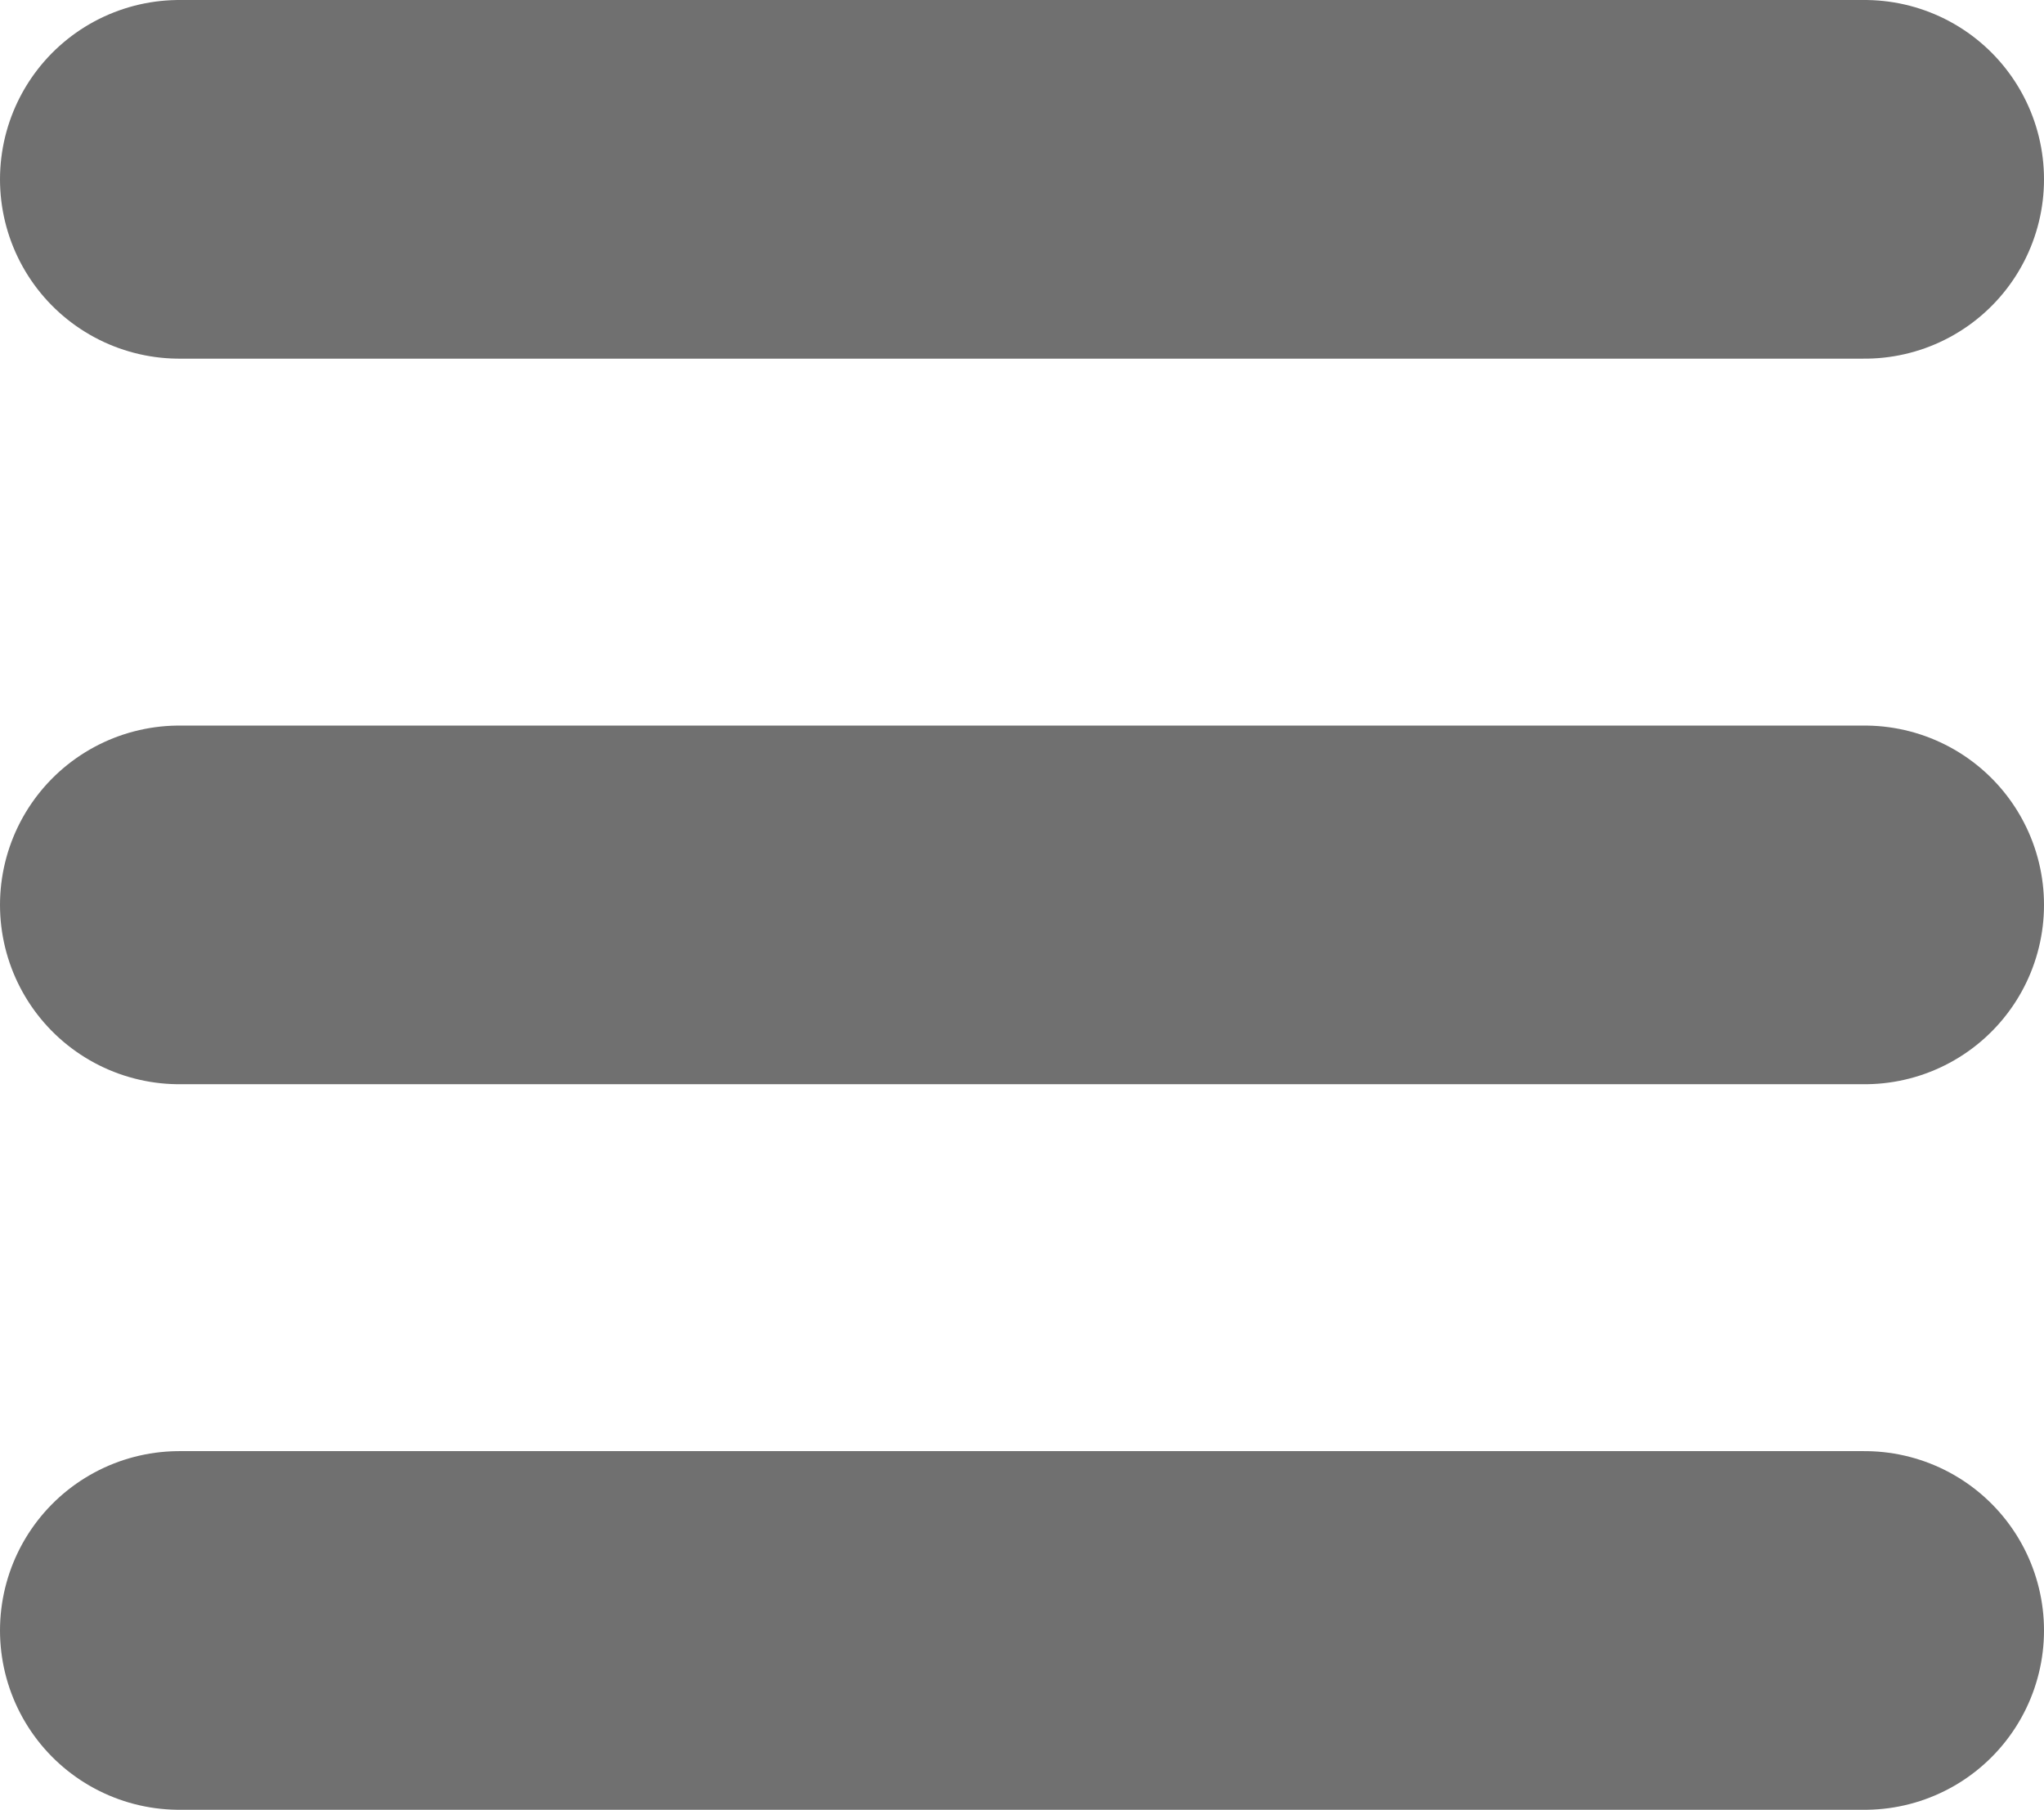
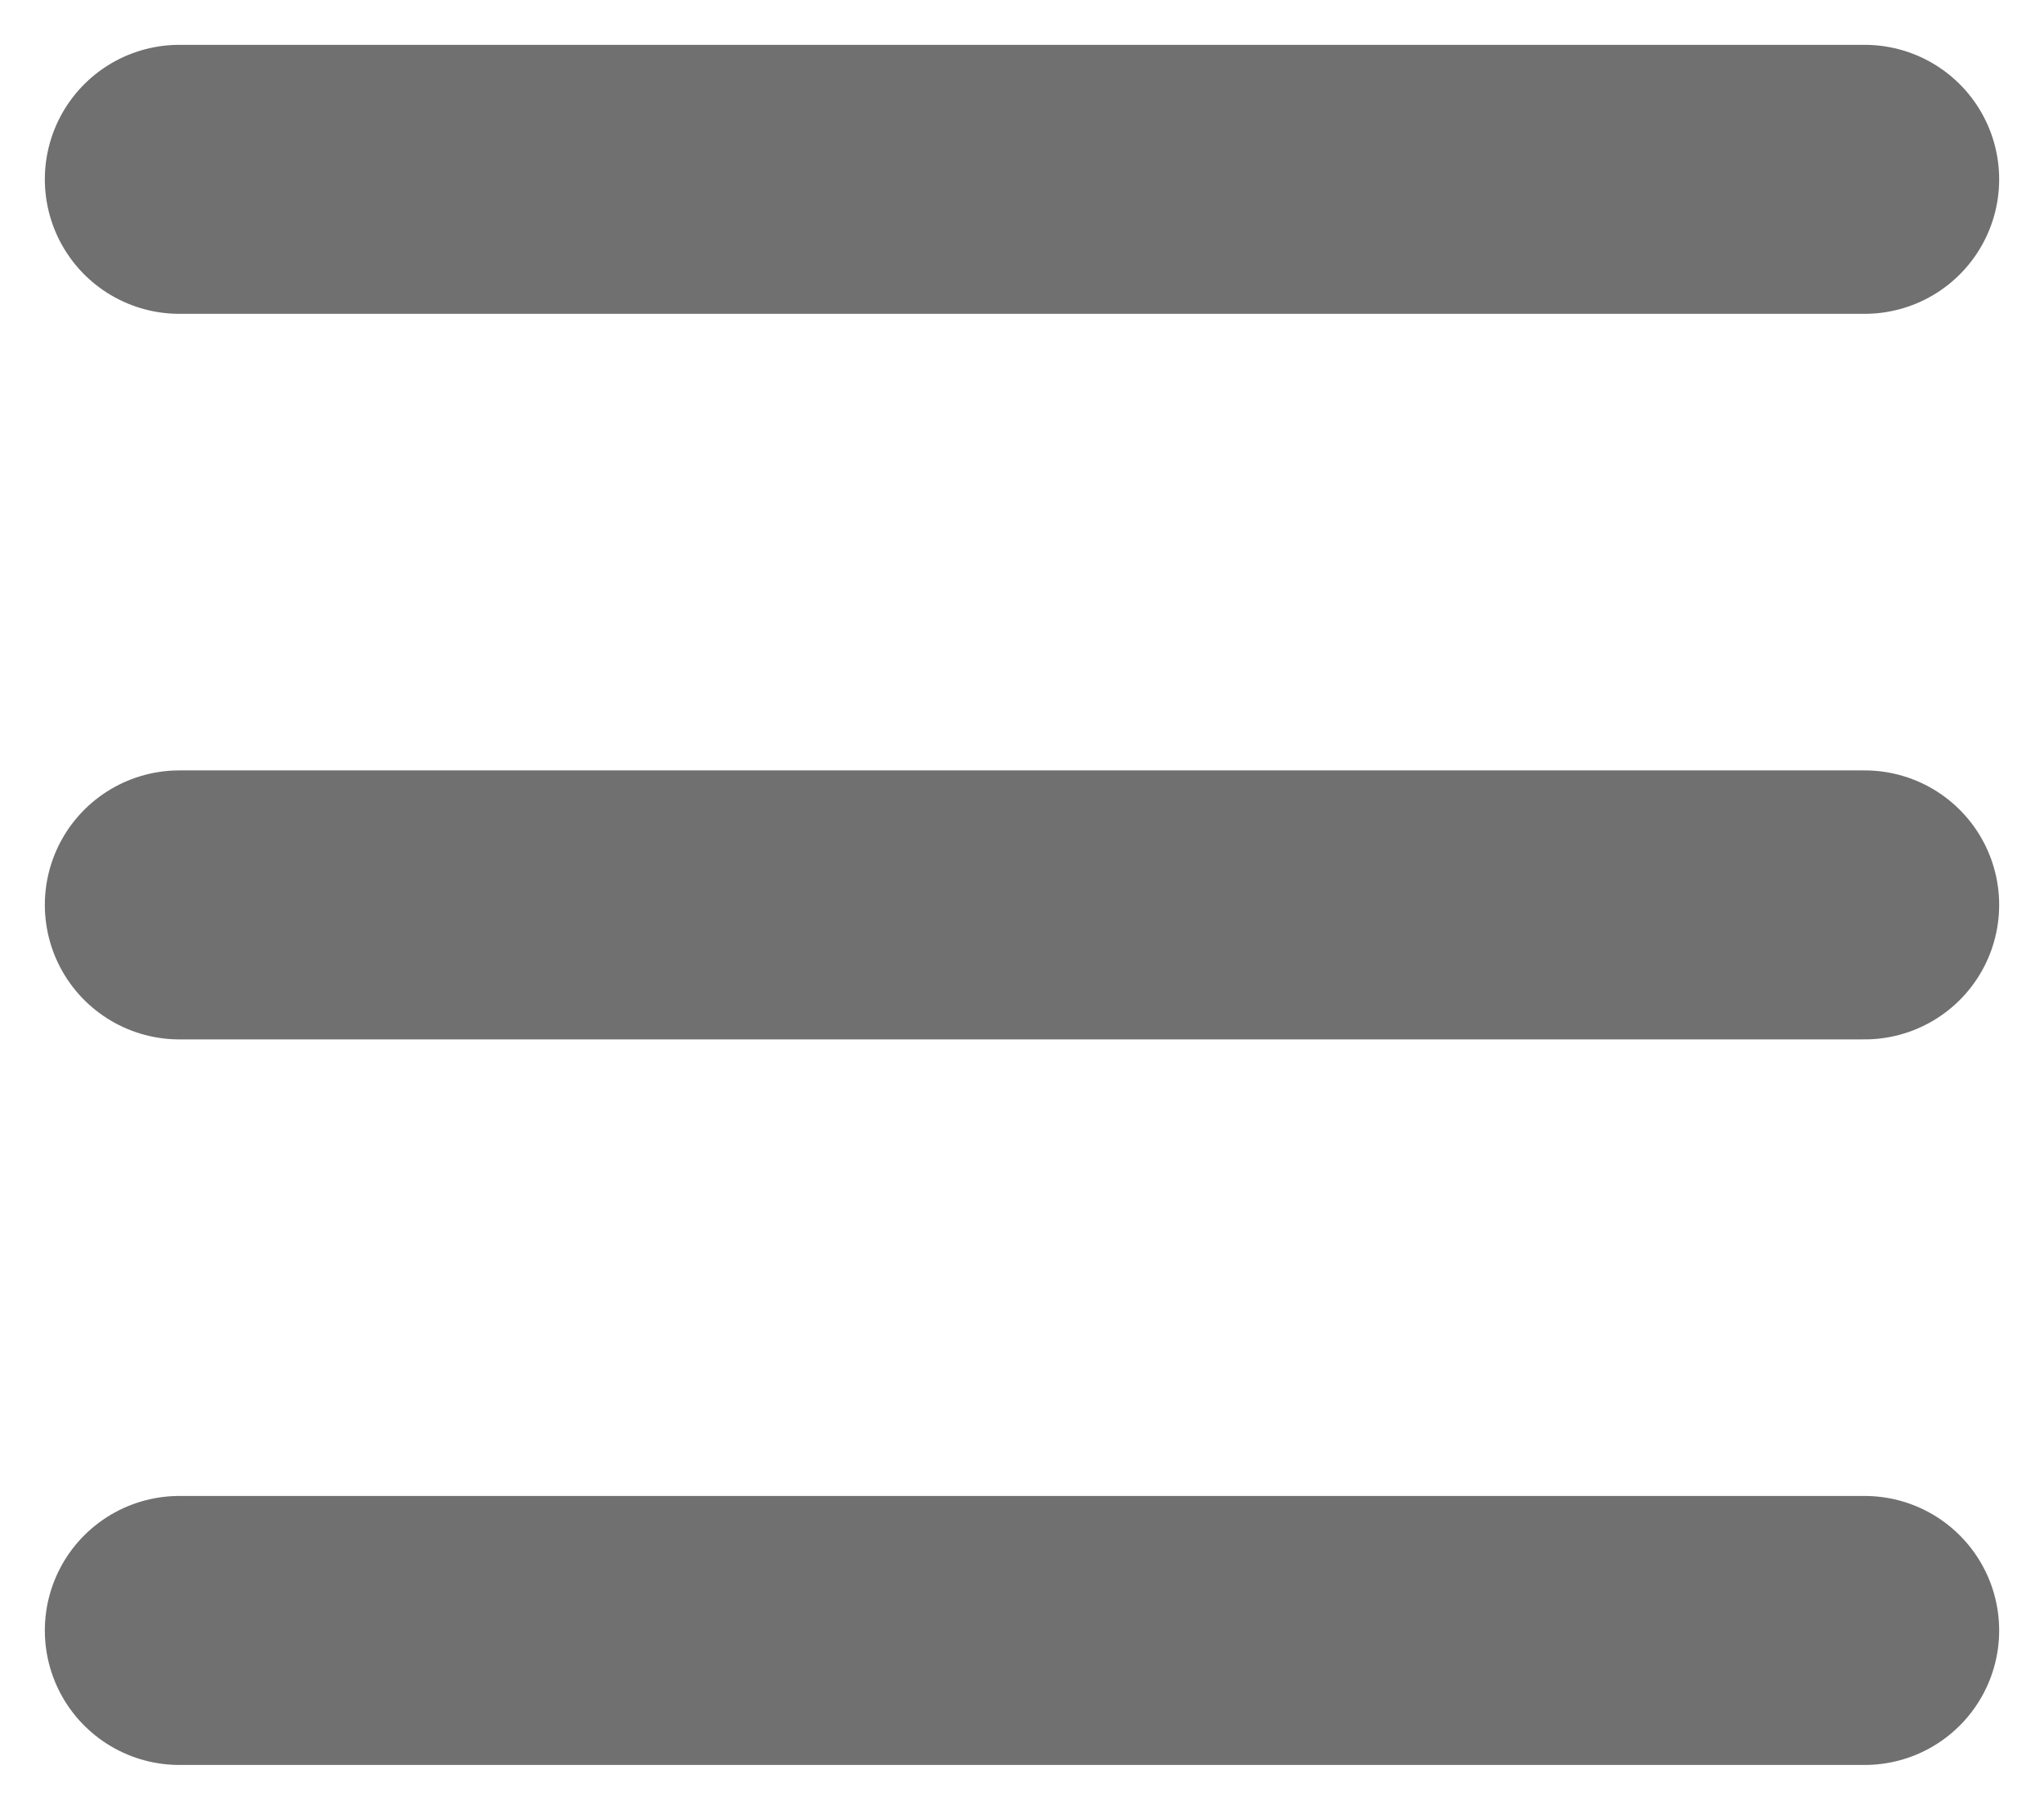
<svg xmlns="http://www.w3.org/2000/svg" width="22.794" height="20.184" viewBox="0 0 22.794 20.184">
  <g id="그룹_6" data-name="그룹 6" transform="translate(2 2)">
-     <line id="선_2" data-name="선 2" x2="18.794" transform="translate(0 0)" fill="none" stroke="#707070" stroke-linecap="round" stroke-width="4" />
-     <line id="선_3" data-name="선 3" x2="18.794" transform="translate(0 8.092)" fill="none" stroke="#707070" stroke-linecap="round" stroke-width="4" />
-     <line id="선_4" data-name="선 4" x2="18.794" transform="translate(0 16.184)" fill="none" stroke="#707070" stroke-linecap="round" stroke-width="4" />
+     <line id="선_2" data-name="선 2" x2="18.794" transform="translate(0 0)" fill="none" stroke="#707070" stroke-linecap="round" stroke-width="3" />
+     <line id="선_3" data-name="선 3" x2="18.794" transform="translate(0 8.092)" fill="none" stroke="#707070" stroke-linecap="round" stroke-width="3" />
+     <line id="선_4" data-name="선 4" x2="18.794" transform="translate(0 16.184)" fill="none" stroke="#707070" stroke-linecap="round" stroke-width="3" />
  </g>
</svg>
